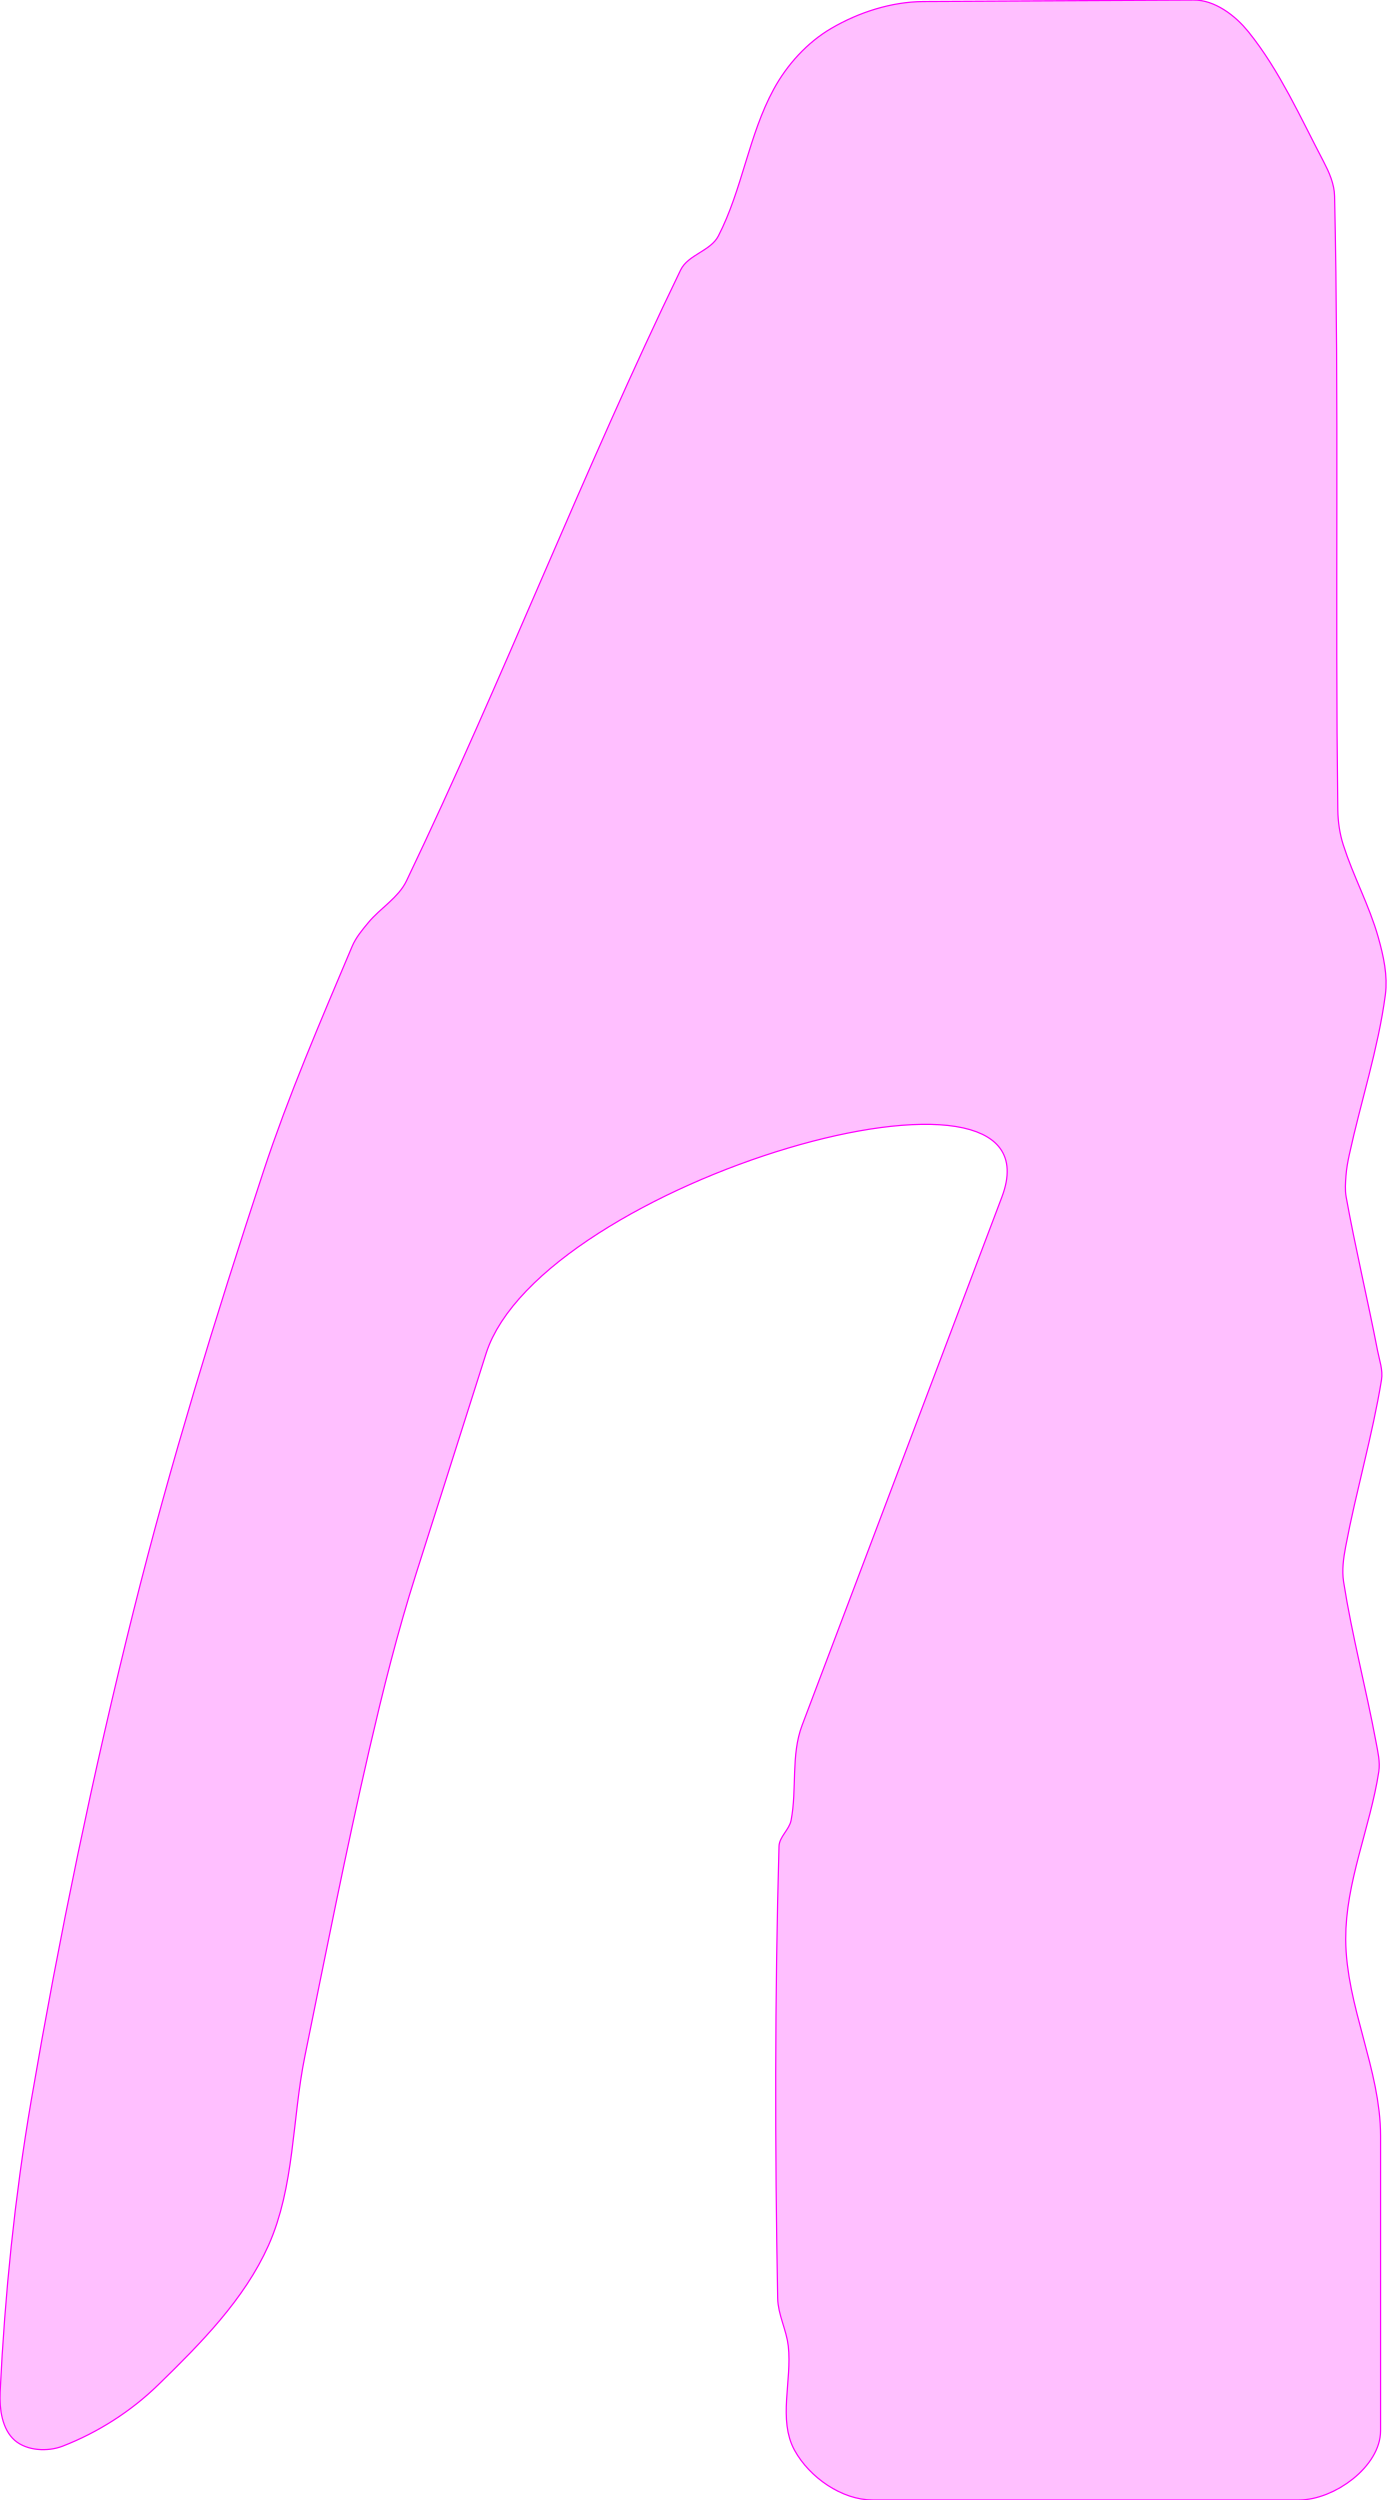
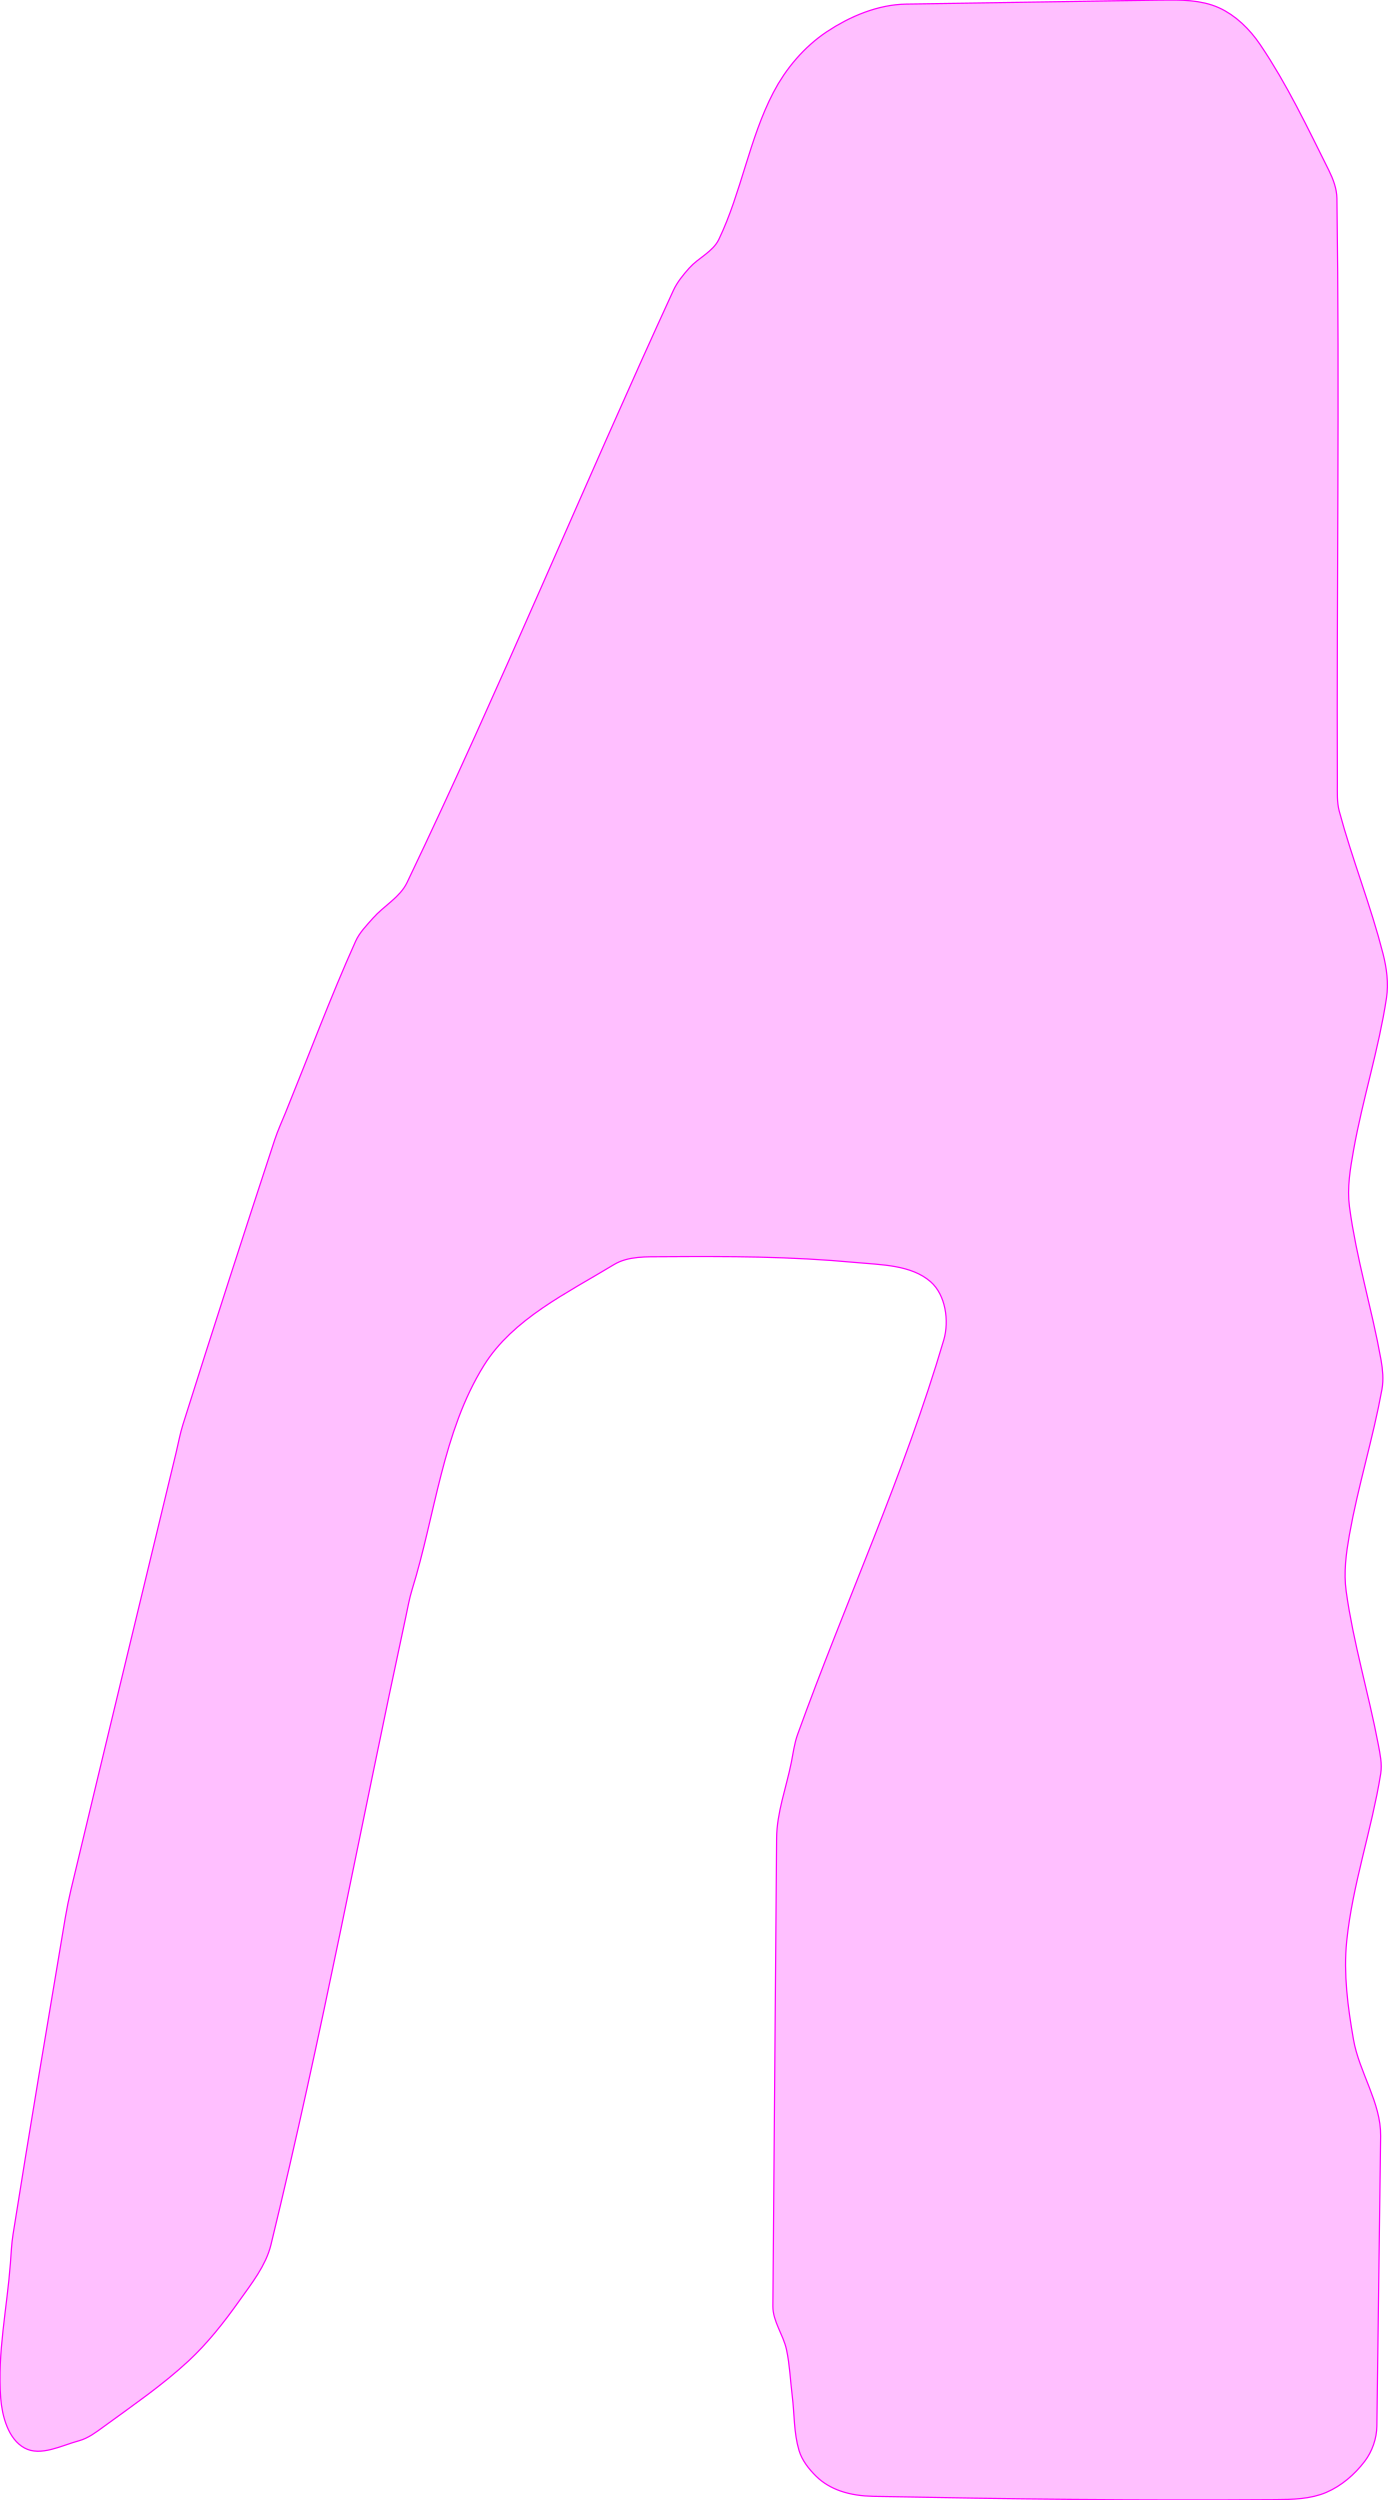
- <svg xmlns="http://www.w3.org/2000/svg" version="1.1" width="77.598mm" height="139.957mm" viewBox="0 0 77.598 139.957">
-   <path d="M 51.706,0.087 C 49.911,0.097 48.084,0.684 46.535,1.591 C 45.185,2.38 44.059,3.626 43.312,4.999 C 41.914,7.57 41.555,10.611 40.215,13.213 C 39.782,14.054 38.517,14.259 38.105,15.111 C 32.664,26.36 28.15,38.041 22.757,49.312 C 22.303,50.262 21.297,50.833 20.625,51.643 C 20.28,52.059 19.922,52.486 19.712,52.984 C 17.952,57.16 16.146,61.328 14.731,65.633 C 12.064,73.74 9.545,81.907 7.476,90.187 C 5.213,99.245 3.317,108.4 1.746,117.603 C 0.825,122.995 0.27,128.458 0.007,133.922 C -0.038,134.862 0.117,136.006 0.829,136.621 C 1.51,137.208 2.669,137.267 3.508,136.943 C 5.482,136.178 7.338,134.992 8.854,133.513 C 11.23,131.196 13.678,128.735 15.03,125.705 C 16.496,122.419 16.352,118.63 17.069,115.104 C 18.232,109.38 19.361,103.647 20.672,97.955 C 21.433,94.656 22.256,91.365 23.282,88.138 C 24.591,84.018 25.901,79.898 27.21,75.778 C 30.257,66.191 59.646,57.603 56.088,67.013 C 52.36,76.871 48.632,86.73 44.904,96.588 C 44.273,98.256 44.623,100.151 44.289,101.903 C 44.188,102.431 43.626,102.829 43.611,103.366 C 43.375,111.796 43.38,120.234 43.537,128.665 C 43.554,129.579 44.03,130.434 44.131,131.342 C 44.346,133.278 43.545,135.466 44.482,137.174 C 45.313,138.689 47.128,139.957 48.856,139.957 C 56.809,139.957 64.762,139.957 72.715,139.957 C 74.713,139.957 77.288,138.078 77.288,136.08 C 77.288,130.579 77.288,125.078 77.288,119.577 C 77.288,115.852 75.354,112.298 75.336,108.572 C 75.321,105.381 76.703,102.334 77.189,99.18 C 77.272,98.637 77.136,98.079 77.036,97.539 C 76.479,94.533 75.689,91.57 75.218,88.549 C 75.118,87.906 75.211,87.239 75.331,86.6 C 75.92,83.464 76.829,80.392 77.341,77.243 C 77.429,76.7 77.222,76.147 77.118,75.607 C 76.562,72.734 75.88,69.886 75.361,67.006 C 75.29,66.614 75.323,66.209 75.352,65.812 C 75.382,65.419 75.453,65.029 75.537,64.644 C 76.188,61.655 77.153,58.724 77.556,55.691 C 77.699,54.618 77.45,53.509 77.157,52.467 C 76.658,50.691 75.756,49.05 75.198,47.292 C 74.998,46.664 74.903,45.999 74.894,45.34 C 74.741,33.886 74.965,22.427 74.713,10.975 C 74.699,10.299 74.41,9.643 74.096,9.044 C 72.795,6.566 71.643,3.957 69.888,1.777 C 69.146,0.855 67.998,-0.007 66.815,0 C 61.779,0.029 56.743,0.058 51.706,0.087 Z" style="fill:#ff00ff;fill-opacity:0.25;stroke:#ff00ff;stroke-width:0.265;vector-effect:non-scaling-stroke" />
+ <svg xmlns="http://www.w3.org/2000/svg" version="1.1" width="77.73mm" height="140.063mm" viewBox="0 0 77.73 140.063">
+   <path d="M 70.601,2.498 C 70.021,1.64 69.227,0.854 68.282,0.431 C 67.286,-0.015 66.126,-0.012 65.034,0.005 C 60.276,0.081 55.518,0.156 50.759,0.231 C 49.192,0.256 47.624,0.912 46.319,1.781 C 45.062,2.619 44.022,3.844 43.326,5.185 C 41.976,7.78 41.537,10.775 40.273,13.413 C 39.941,14.107 39.127,14.443 38.615,15.018 C 38.273,15.402 37.938,15.81 37.723,16.278 C 32.663,27.295 28.037,38.512 22.804,49.448 C 22.406,50.278 21.501,50.75 20.894,51.442 C 20.539,51.847 20.144,52.242 19.923,52.734 C 18.503,55.893 17.297,59.144 15.991,62.351 C 15.787,62.85 15.562,63.341 15.393,63.852 C 13.647,69.162 11.929,74.482 10.248,79.813 C 10.086,80.328 9.992,80.861 9.866,81.386 C 7.902,89.546 5.923,97.702 3.977,105.866 C 3.853,106.39 3.745,106.918 3.656,107.449 C 2.663,113.356 1.67,119.264 0.731,125.18 C 0.646,125.713 0.625,126.254 0.584,126.793 C 0.395,129.31 -0.152,131.829 0.039,134.346 C 0.118,135.378 0.464,136.654 1.372,137.149 C 2.274,137.642 3.437,137.011 4.429,136.743 C 4.944,136.603 5.387,136.263 5.818,135.949 C 7.433,134.771 9.092,133.635 10.558,132.276 C 11.632,131.279 12.548,130.114 13.396,128.919 C 14.095,127.934 14.893,126.939 15.179,125.766 C 18.016,114.12 20.205,102.326 22.73,90.608 C 22.842,90.089 22.931,89.563 23.088,89.055 C 24.391,84.859 24.791,80.234 27.11,76.502 C 28.731,73.891 31.768,72.445 34.396,70.85 C 35.192,70.367 36.222,70.415 37.153,70.407 C 40.745,70.376 44.348,70.395 47.924,70.73 C 49.369,70.866 51.05,70.857 52.141,71.813 C 52.978,72.547 53.189,74.003 52.875,75.071 C 50.659,82.609 47.352,89.783 44.686,97.174 C 44.502,97.683 44.438,98.227 44.331,98.757 C 44.046,100.166 43.521,101.554 43.51,102.992 C 43.44,111.73 43.37,120.467 43.301,129.205 C 43.294,130.053 43.884,130.804 44.063,131.632 C 44.246,132.48 44.277,133.354 44.384,134.214 C 44.511,135.238 44.47,136.297 44.765,137.285 C 44.931,137.843 45.316,138.332 45.732,138.74 C 46.105,139.107 46.581,139.382 47.075,139.555 C 47.664,139.762 48.299,139.845 48.923,139.857 C 56.43,140.007 63.94,140.108 71.448,140.043 C 72.411,140.034 73.423,140.015 74.308,139.636 C 75.155,139.274 75.898,138.632 76.456,137.899 C 76.879,137.344 77.13,136.618 77.139,135.921 C 77.209,130.504 77.28,125.087 77.35,119.671 C 77.375,117.798 76.149,116.107 75.828,114.261 C 75.512,112.447 75.262,110.581 75.45,108.749 C 75.775,105.577 76.85,102.523 77.354,99.374 C 77.442,98.829 77.319,98.266 77.216,97.723 C 76.673,94.852 75.818,92.038 75.419,89.144 C 75.275,88.105 75.415,87.036 75.598,86.004 C 76.085,83.257 76.928,80.582 77.424,77.837 C 77.522,77.295 77.468,76.729 77.372,76.187 C 76.86,73.309 75.984,70.495 75.603,67.597 C 75.466,66.557 75.646,65.492 75.829,64.46 C 76.34,61.585 77.246,58.785 77.68,55.897 C 77.802,55.086 77.688,54.239 77.487,53.444 C 76.801,50.74 75.752,48.138 75.031,45.443 C 74.896,44.937 74.928,44.399 74.926,43.876 C 74.885,32.957 75.053,22.037 74.901,11.118 C 74.893,10.57 74.69,10.028 74.446,9.537 C 73.252,7.145 72.1,4.712 70.601,2.498 Z" style="fill:#ff00ff;fill-opacity:0.25;stroke:#ff00ff;stroke-width:0.265;vector-effect:non-scaling-stroke" />
</svg>
